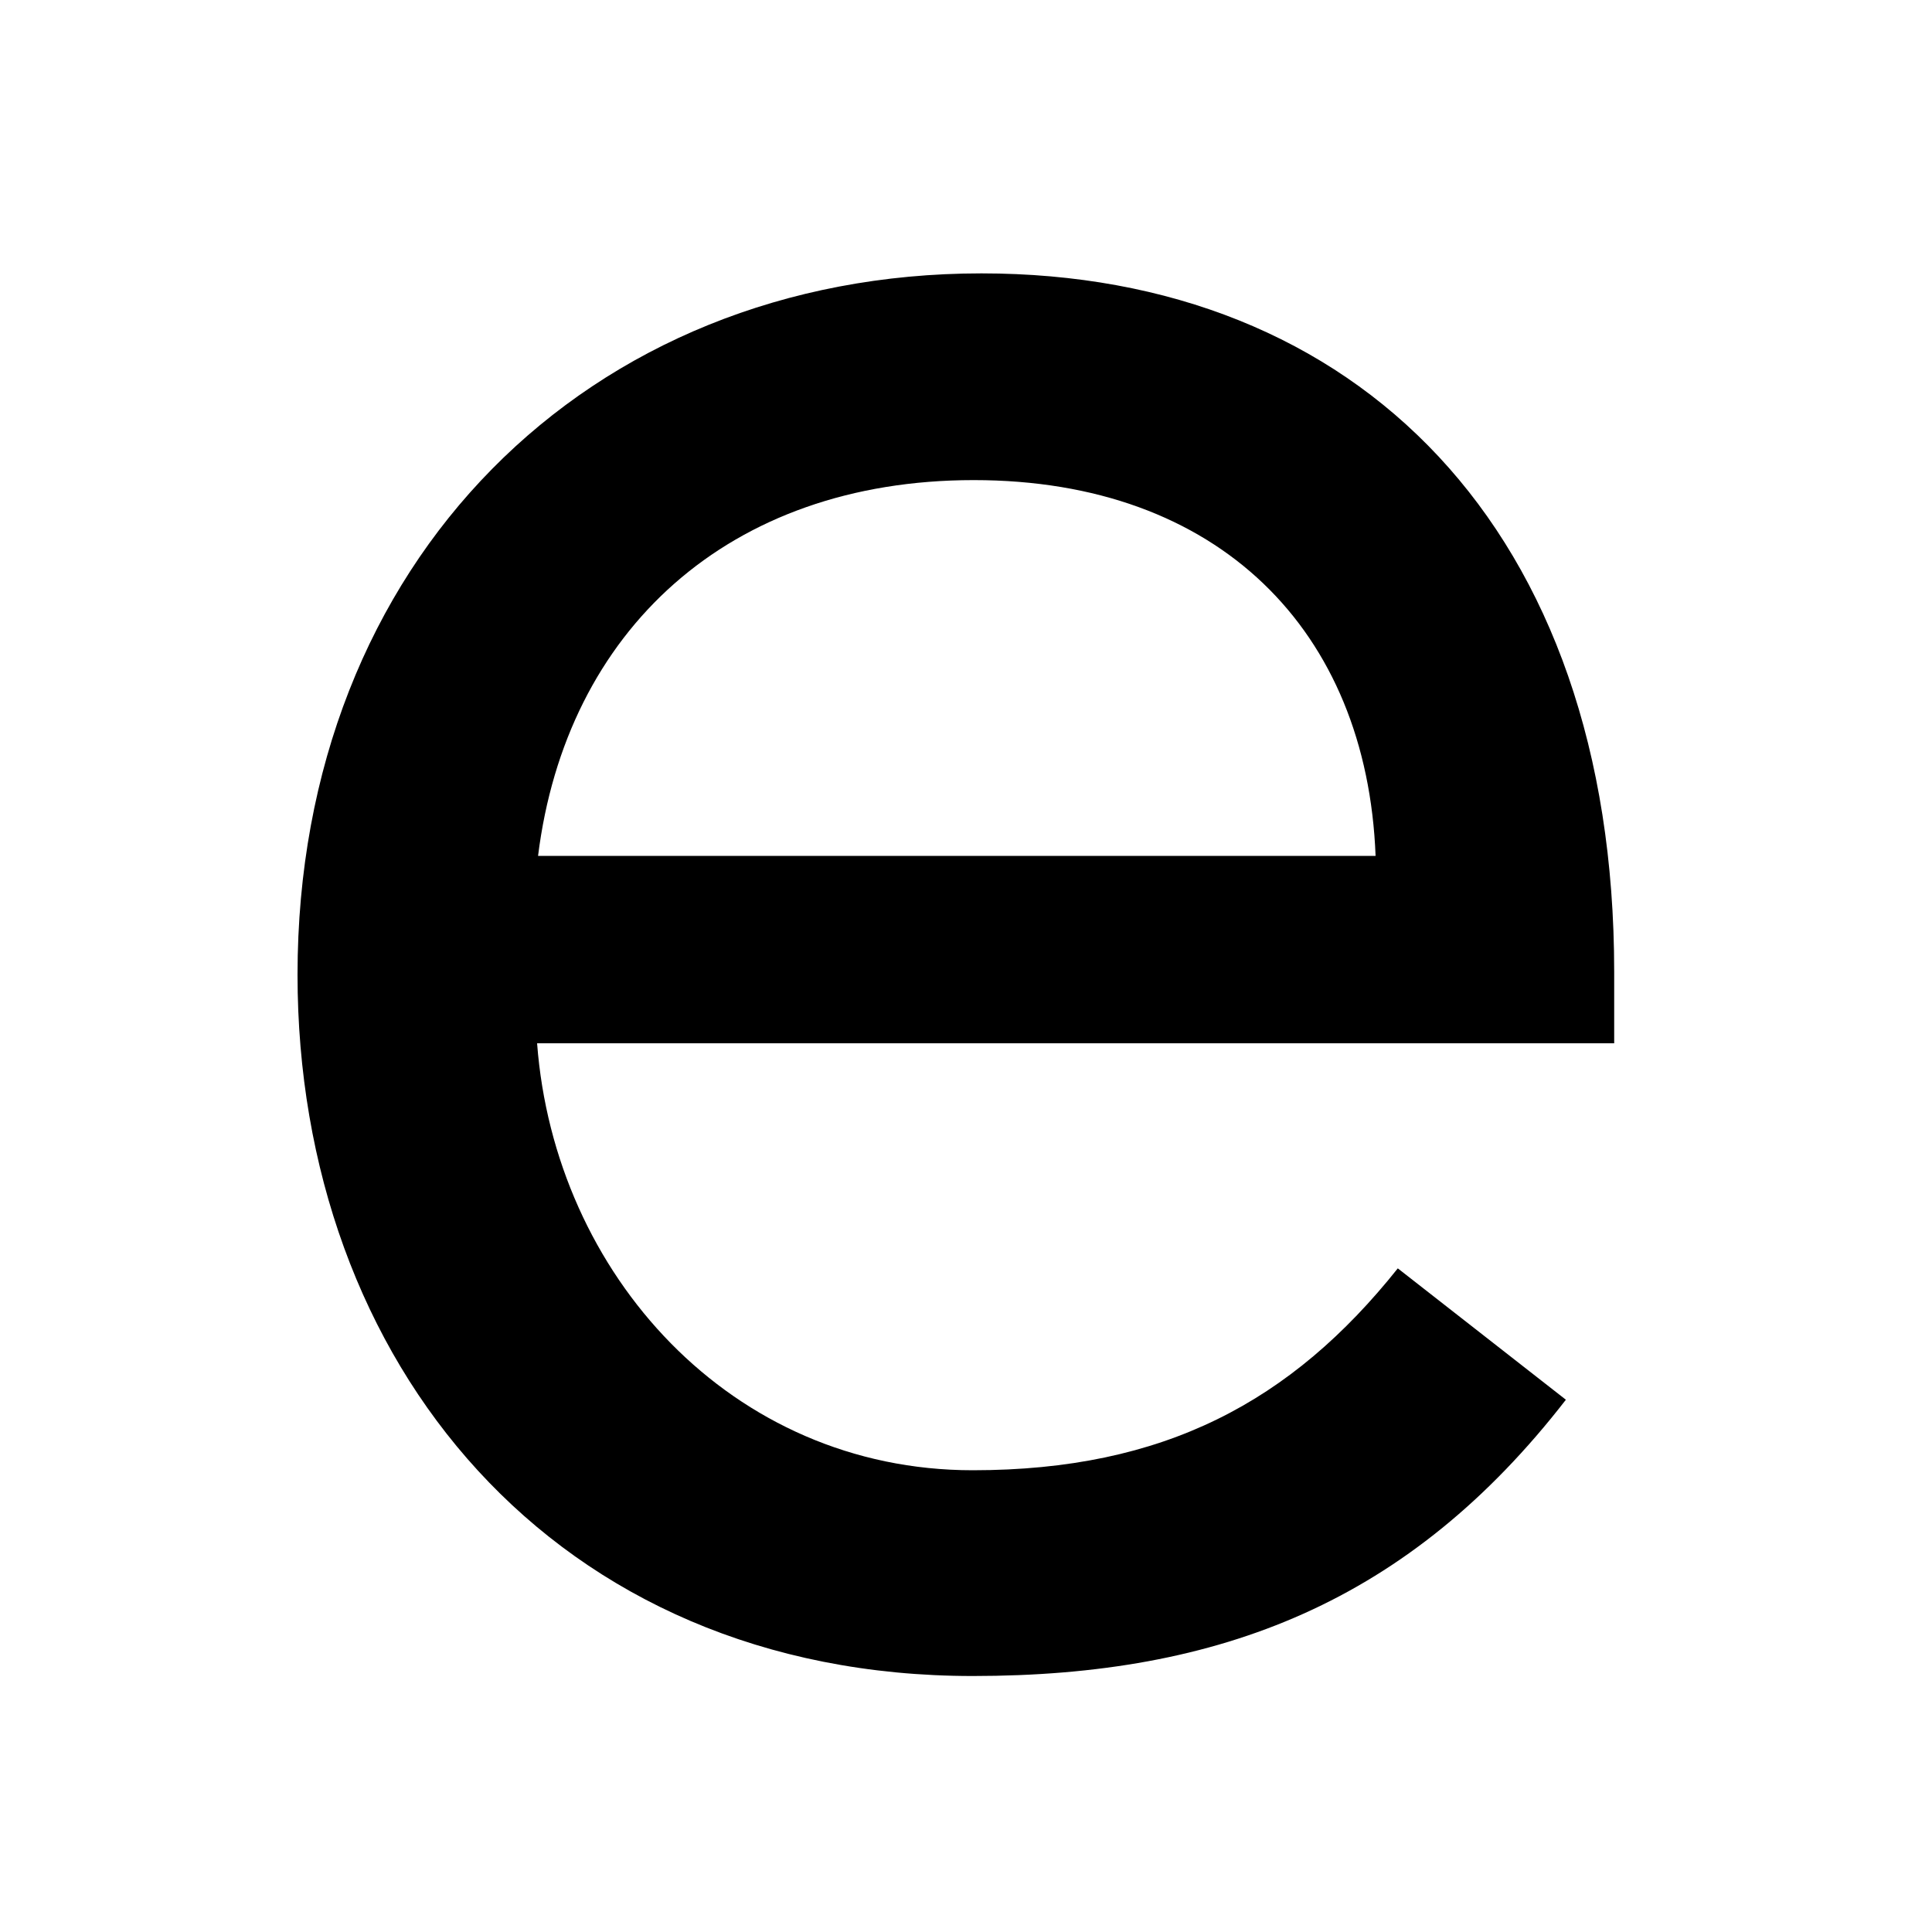
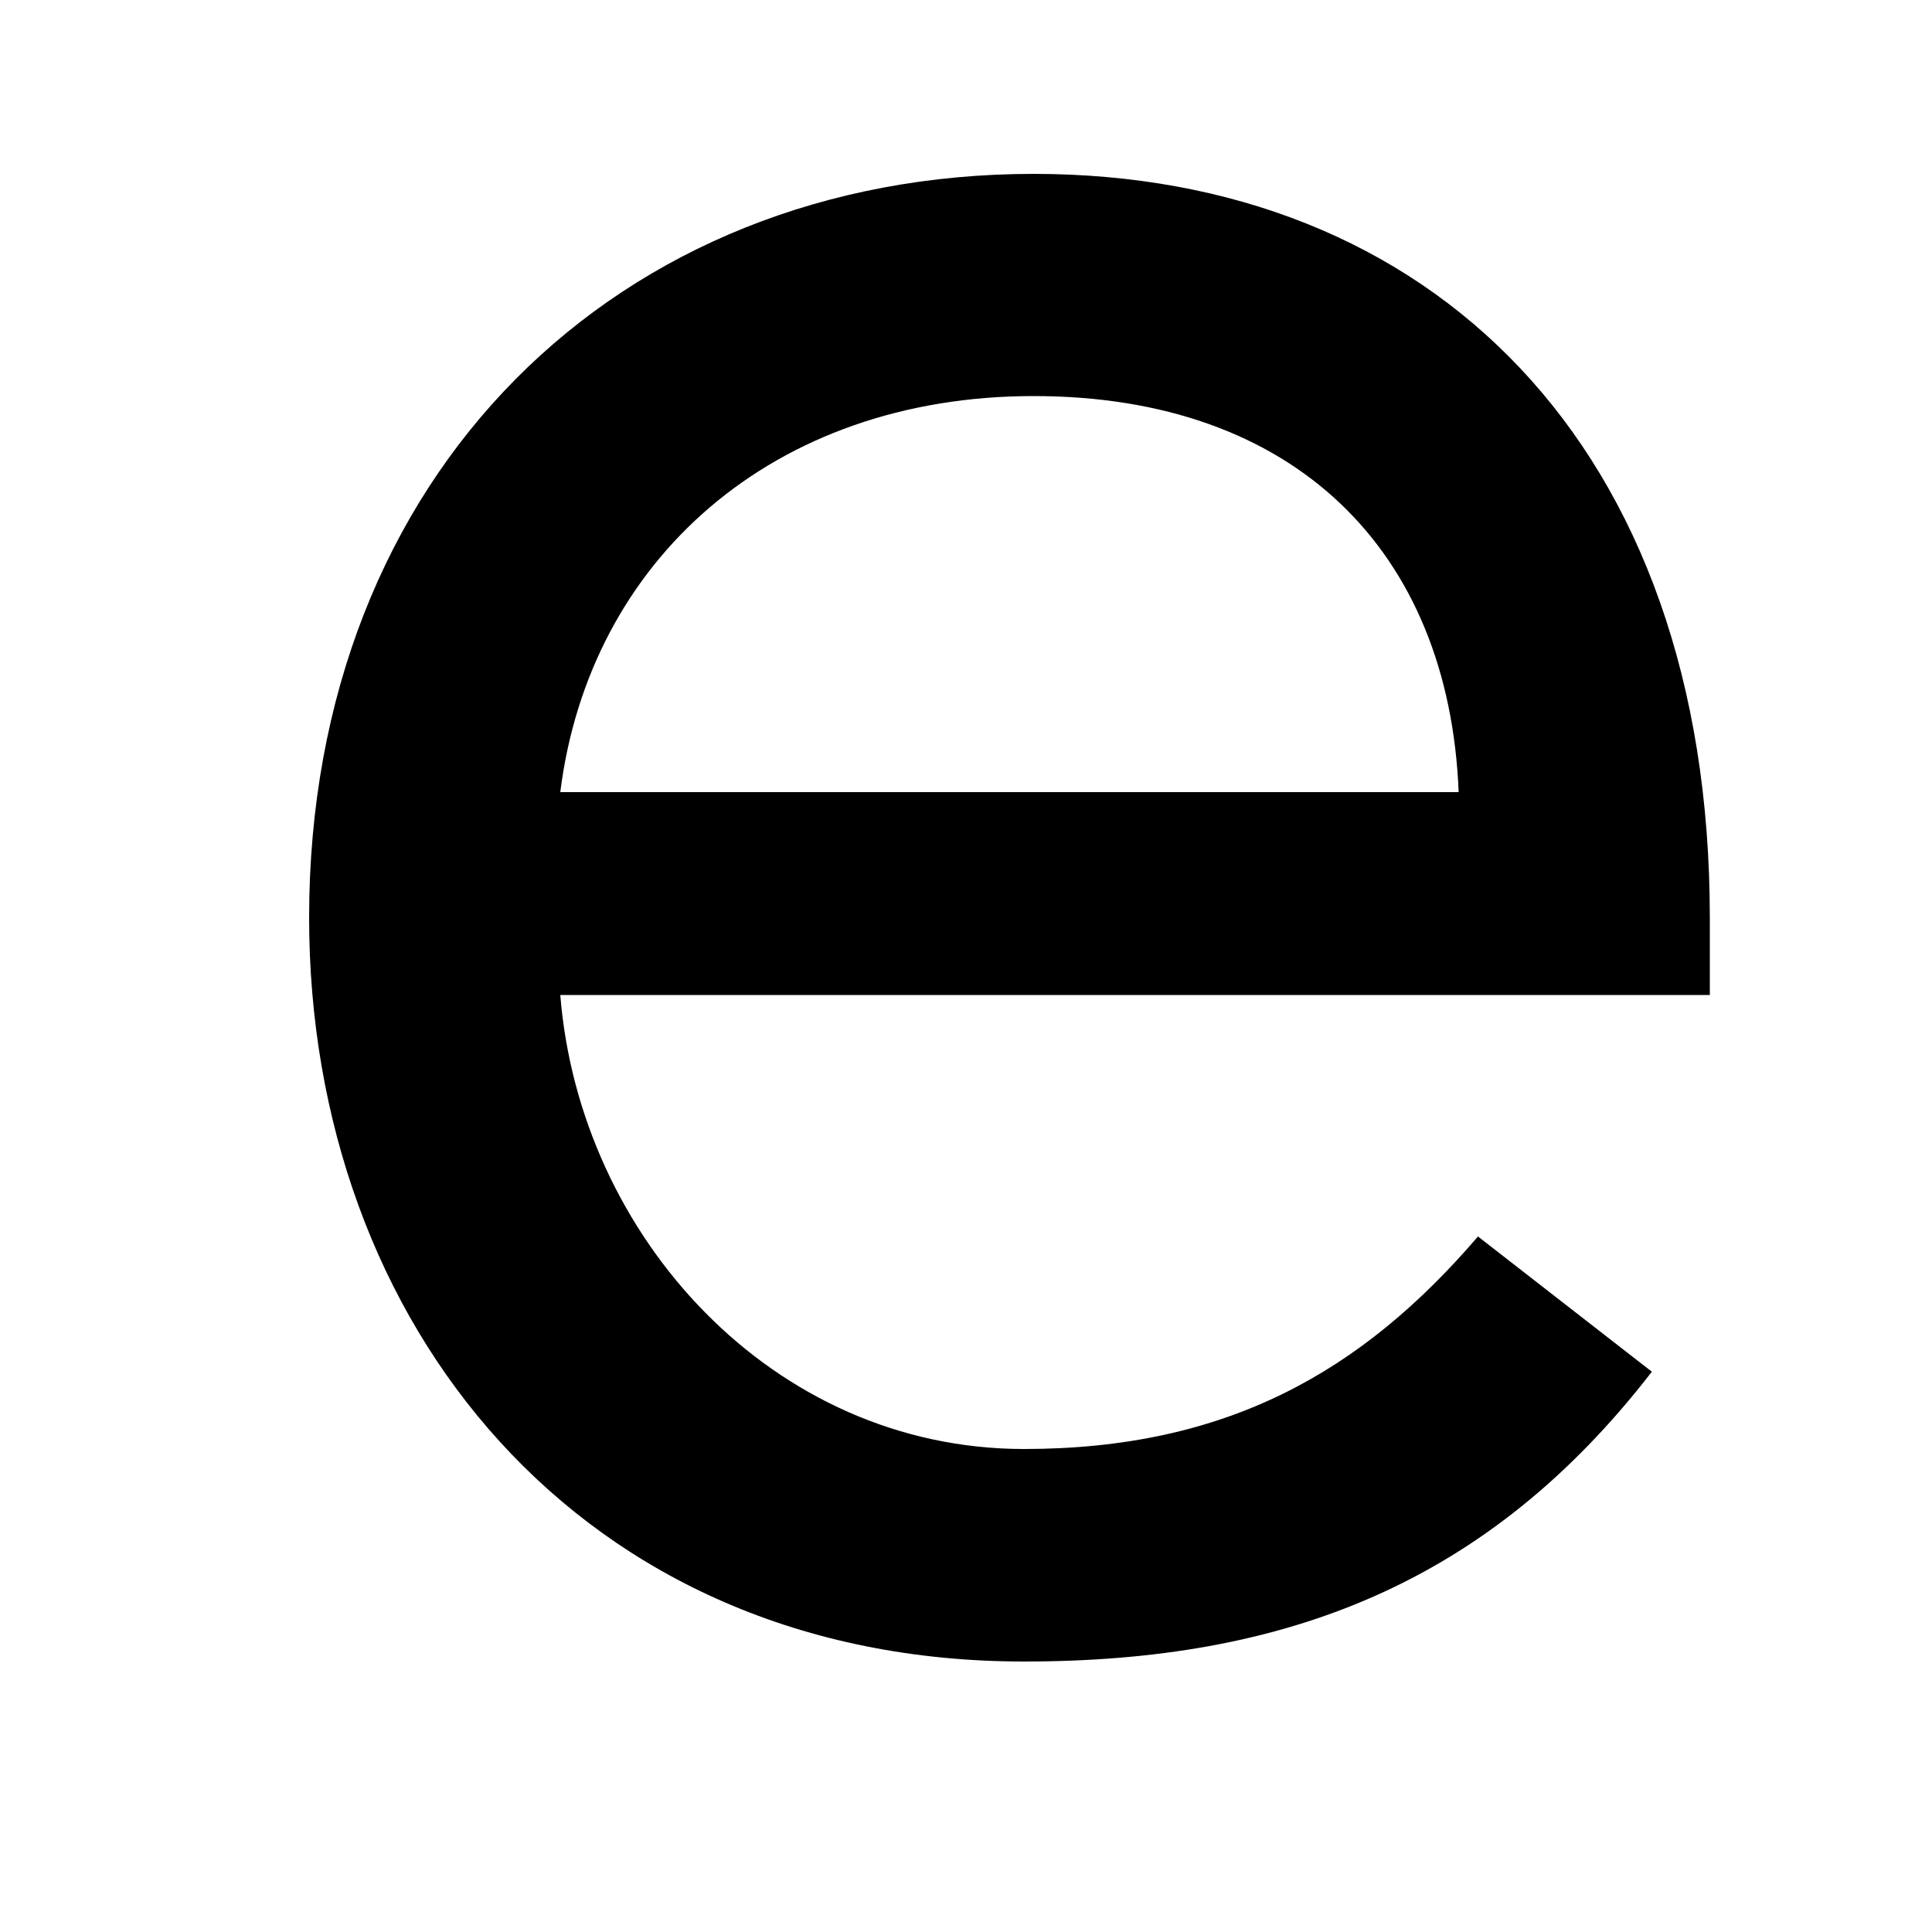
- <svg xmlns="http://www.w3.org/2000/svg" version="1.1" id="Ebene_1" x="0px" y="0px" viewBox="0 0 200 200" enable-background="new 0 0 200 200" xml:space="preserve">
+ <svg xmlns="http://www.w3.org/2000/svg" version="1.1" id="Ebene_1" x="0px" y="0px" viewBox="0 0 20 20" enable-background="new 0 0 20 20" xml:space="preserve">
  <g>
-     <path d="M162.1,144.9c-16.2,20.9-35.7,28.6-61.4,28.6c-43.4,0-69.9-32.5-69.9-72.6c0-42.8,30.1-72.6,70.8-72.6   c38.9,0,65.5,26.5,65.5,72.3v7.4H55.6c1.8,23.9,20.1,44.2,45.1,44.2c19.8,0,33-7.1,44-20.9L162.1,144.9z M142.4,88.6   c-0.9-23.3-16.2-38.9-41.6-38.9c-25.4,0-42.2,15.6-45.1,38.9H142.4z" />
+     <path d="M17.1,14.2c-1.7,2.2-3.8,3-6.5,3c-4.6,0-7.4-3.5-7.4-7.7c0-4.6,3.2-7.7,7.5-7.7c4.1,0,7,2.8,7,7.7v0.8H5.8   C6,12.8,8,15,10.6,15c2.1,0,3.5-0.8,4.7-2.2L17.1,14.2z M15.1,8.2c-0.1-2.5-1.7-4.1-4.4-4.1S6.1,5.8,5.8,8.2H15.1z" />
  </g>
</svg>
